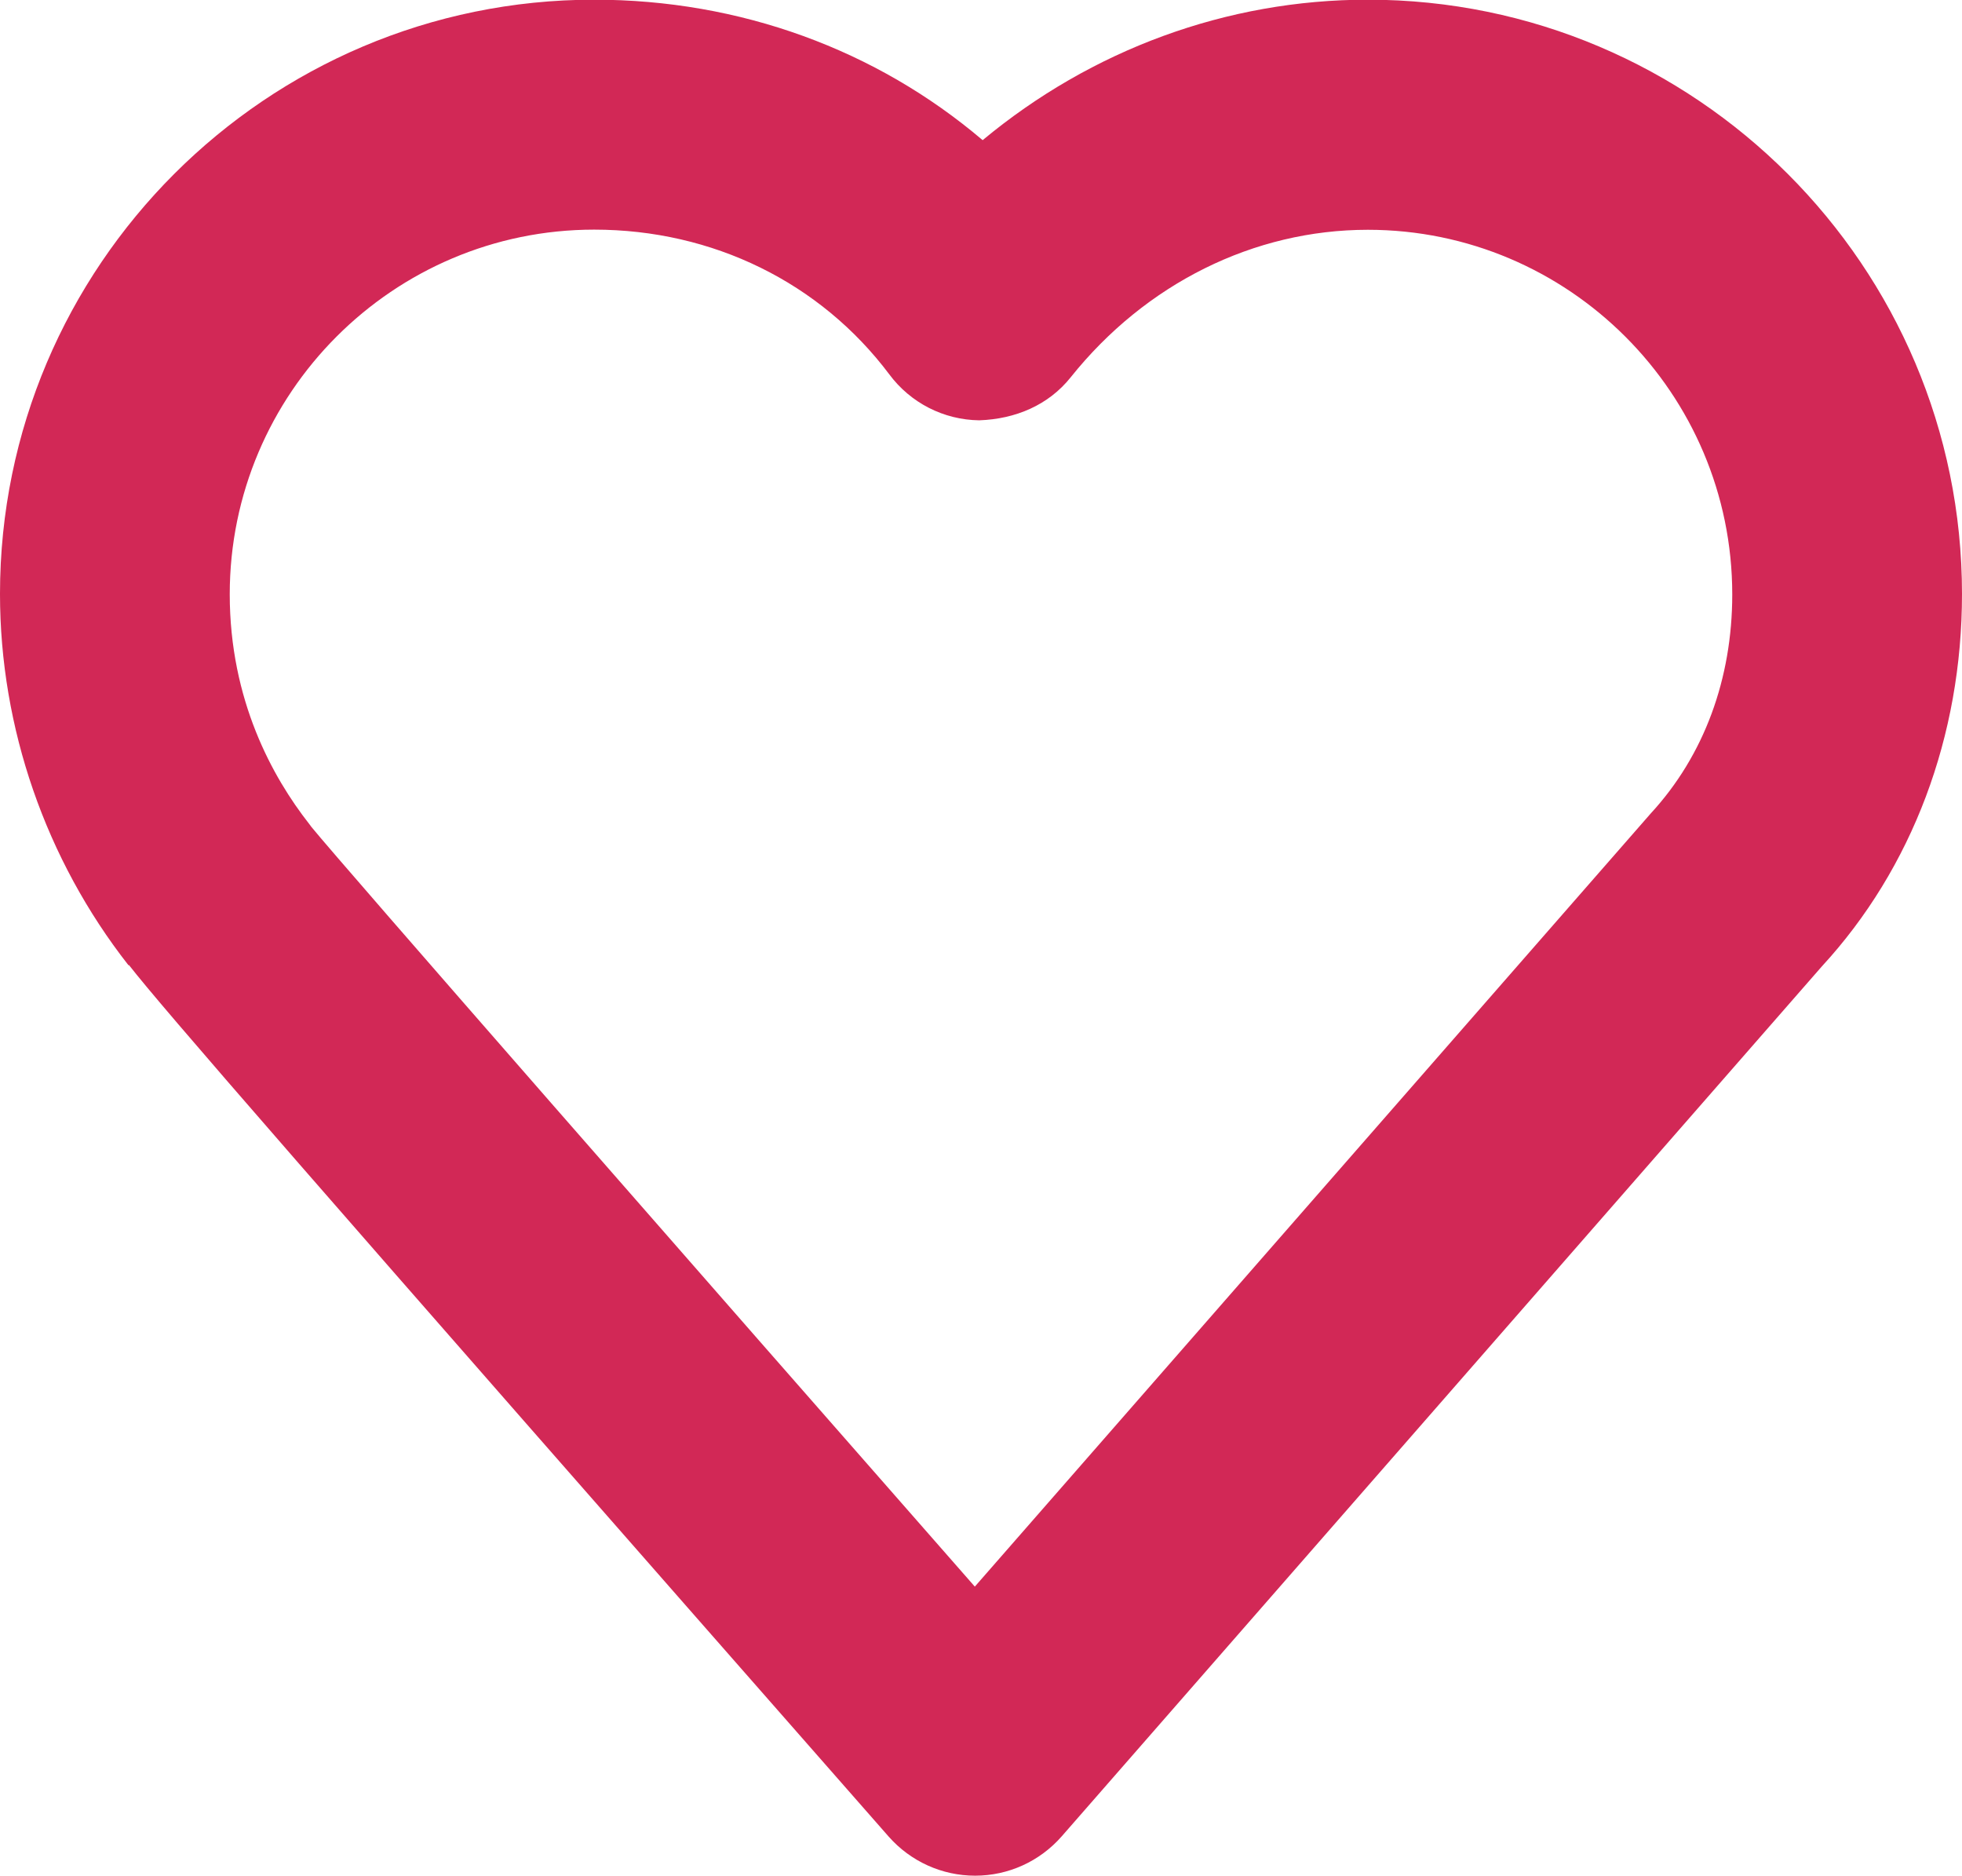
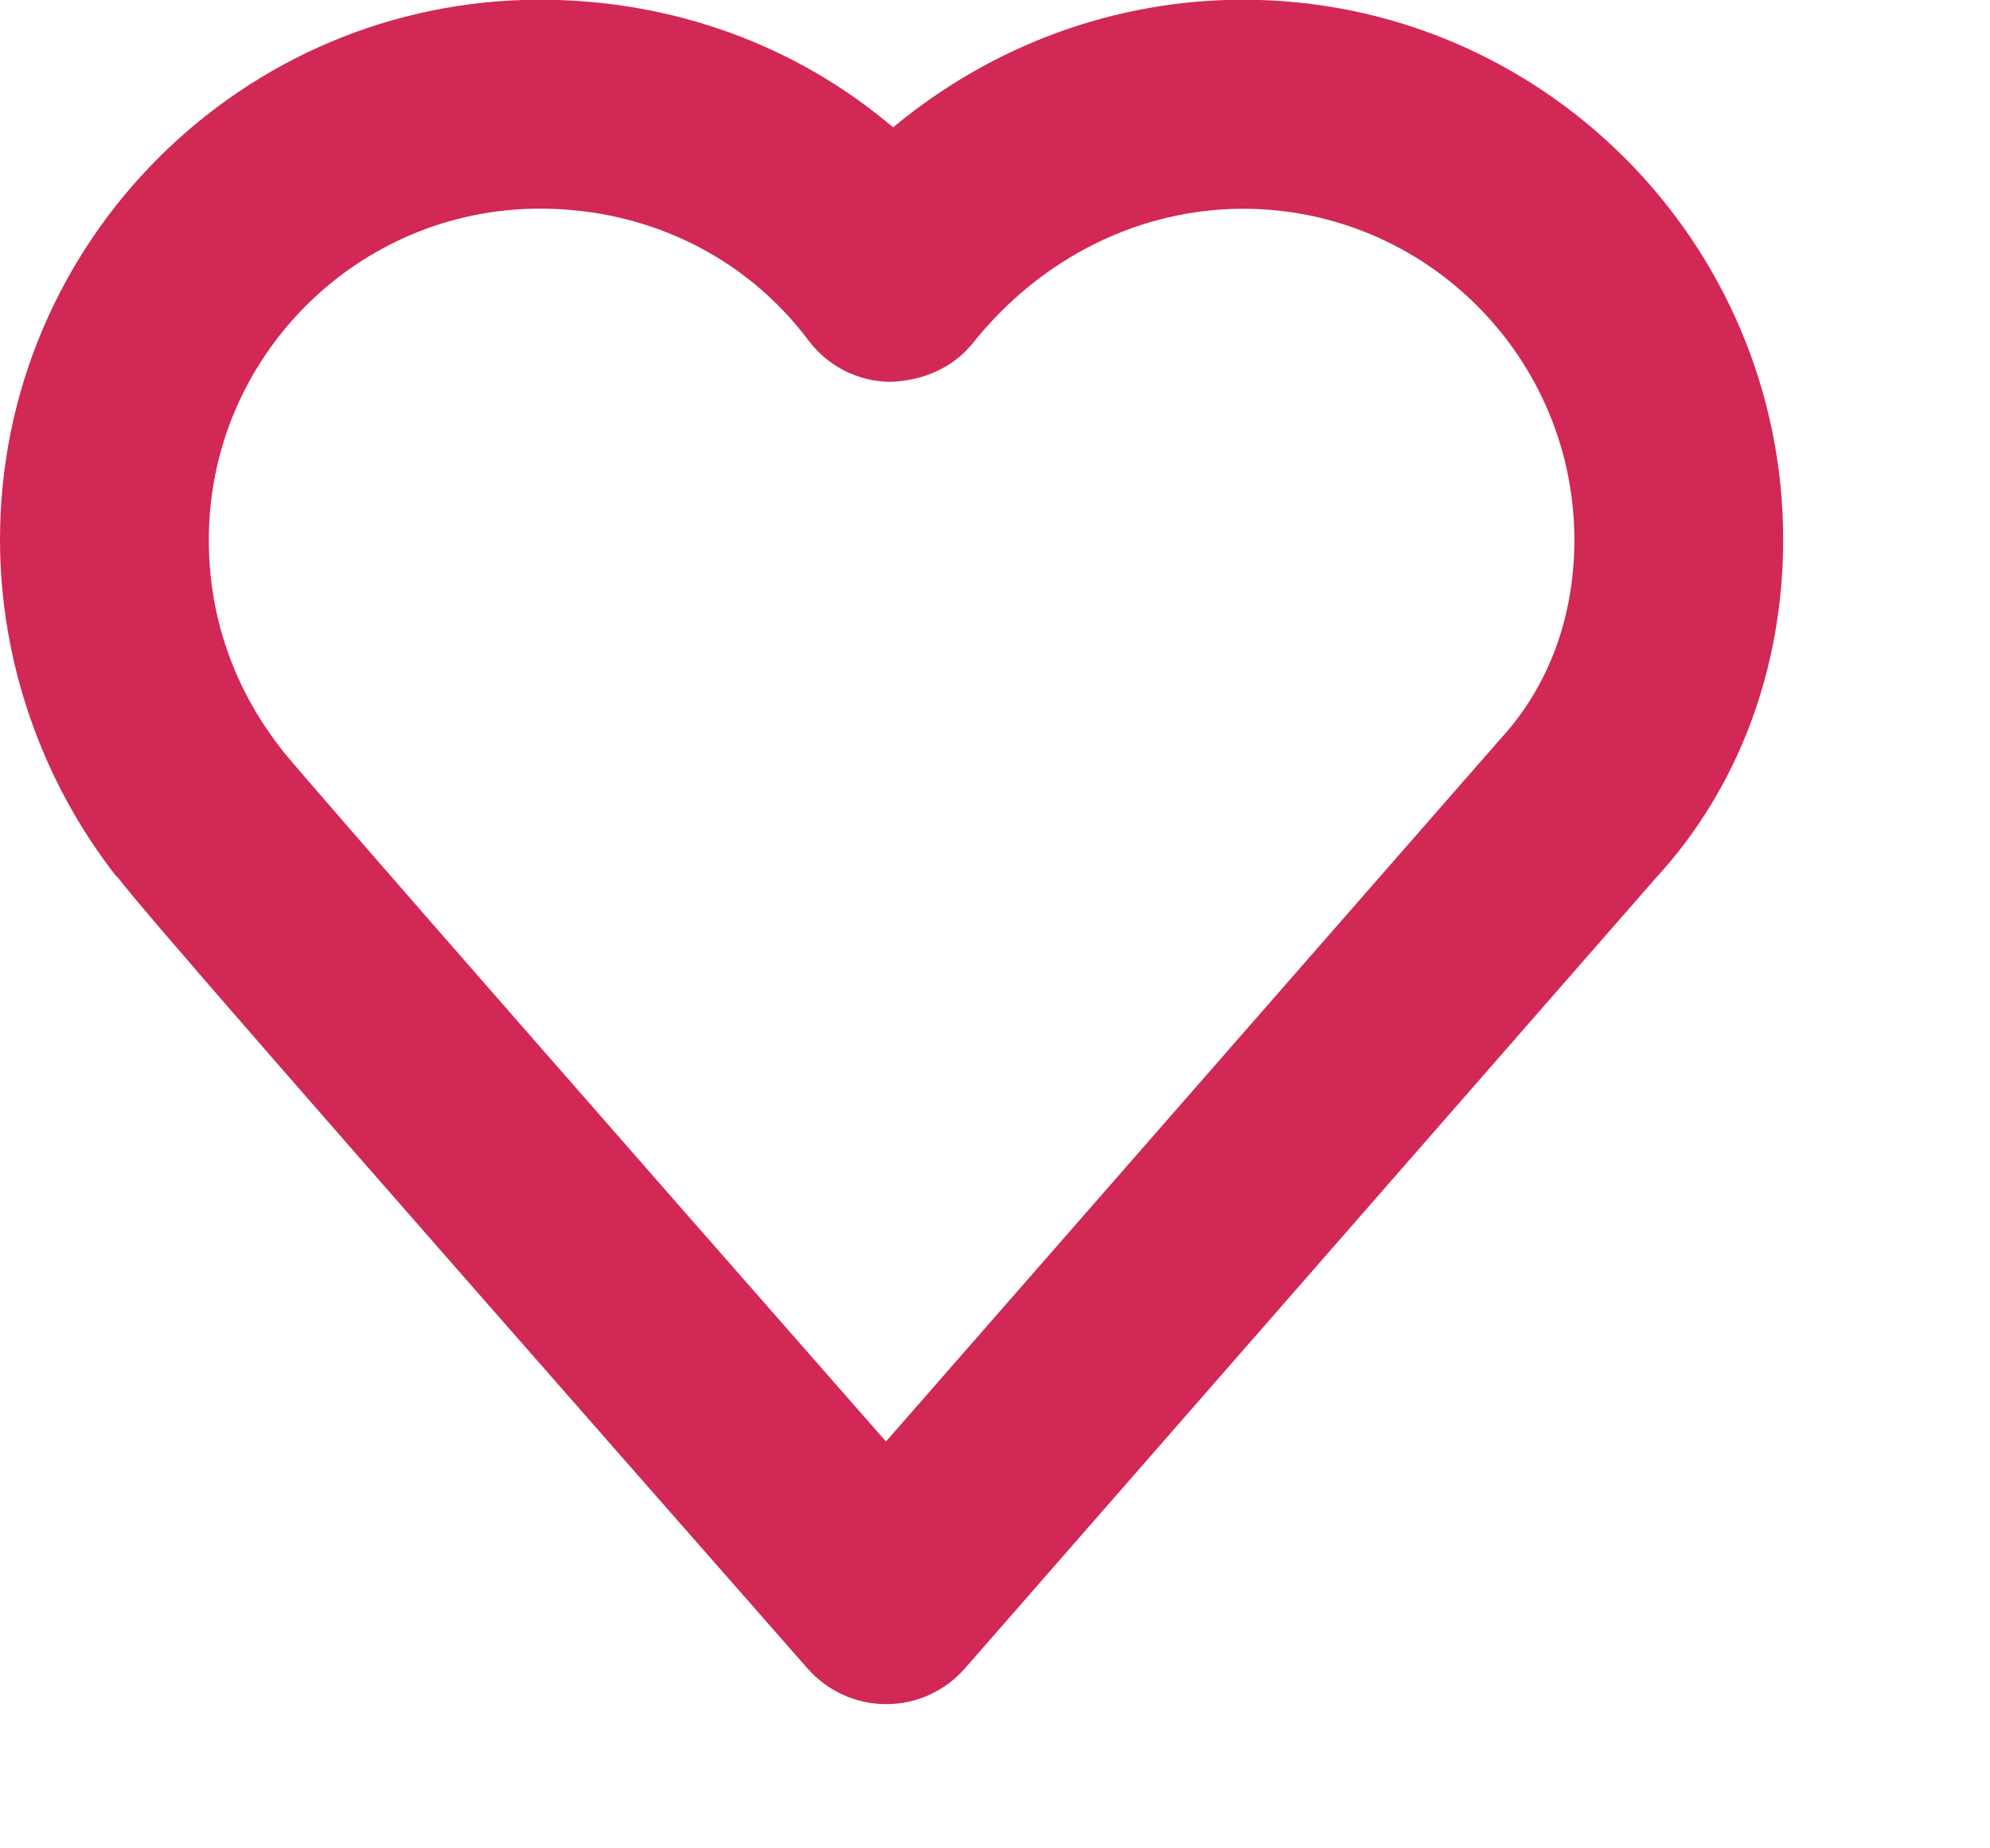
- <svg xmlns="http://www.w3.org/2000/svg" fill="#d22856" version="1.0" id="Layer_1" x="0px" y="0px" width="12.545px" height="11.99px" viewBox="521.939 473.064 12.545 11.99" enable-background="new 521.939 473.064 12.545 11.99" xml:space="preserve">
+ <svg xmlns="http://www.w3.org/2000/svg" fill="#d22856" version="1.0" id="Layer_1" x="0px" y="0px" width="14px" height="13px" viewBox="521.939 473.064 14 13" enable-background="new 521.939 473.064 12.545 11.99" xml:space="preserve">
  <g>
    <path d="M528.174,485.055c-0.212,0-0.412-0.091-0.552-0.249c-3.798-4.324-4.644-5.298-4.858-5.572l-0.004,0.0 c-0.529-0.675-0.821-1.518-0.821-2.373c0-2.095,1.704-3.799,3.799-3.799c0.934,0,1.804,0.32,2.484,0.898 c0.696-0.578,1.56-0.898,2.463-0.898c2.095,0,3.799,1.704,3.799,3.799c0,0.909-0.318,1.754-0.896,2.381l-4.86,5.561 C528.587,484.964,528.386,485.055,528.174,485.055L528.174,485.055z M523.929,478.349c0.208,0.255,2.471,2.839,4.243,4.858 l4.323-4.944c0.34-0.369,0.52-0.86,0.52-1.399c0-1.285-1.045-2.331-2.33-2.331c-0.729,0-1.421,0.344-1.9,0.943 c-0.142,0.178-0.353,0.267-0.585,0.275c-0.227-0.003-0.439-0.111-0.575-0.294c-0.441-0.587-1.129-0.925-1.887-0.925 c-1.285,0-2.33,1.046-2.33,2.331c0,0.678,0.275,1.171,0.507,1.467C523.919,478.336,523.925,478.342,523.929,478.349z" />
  </g>
</svg>
